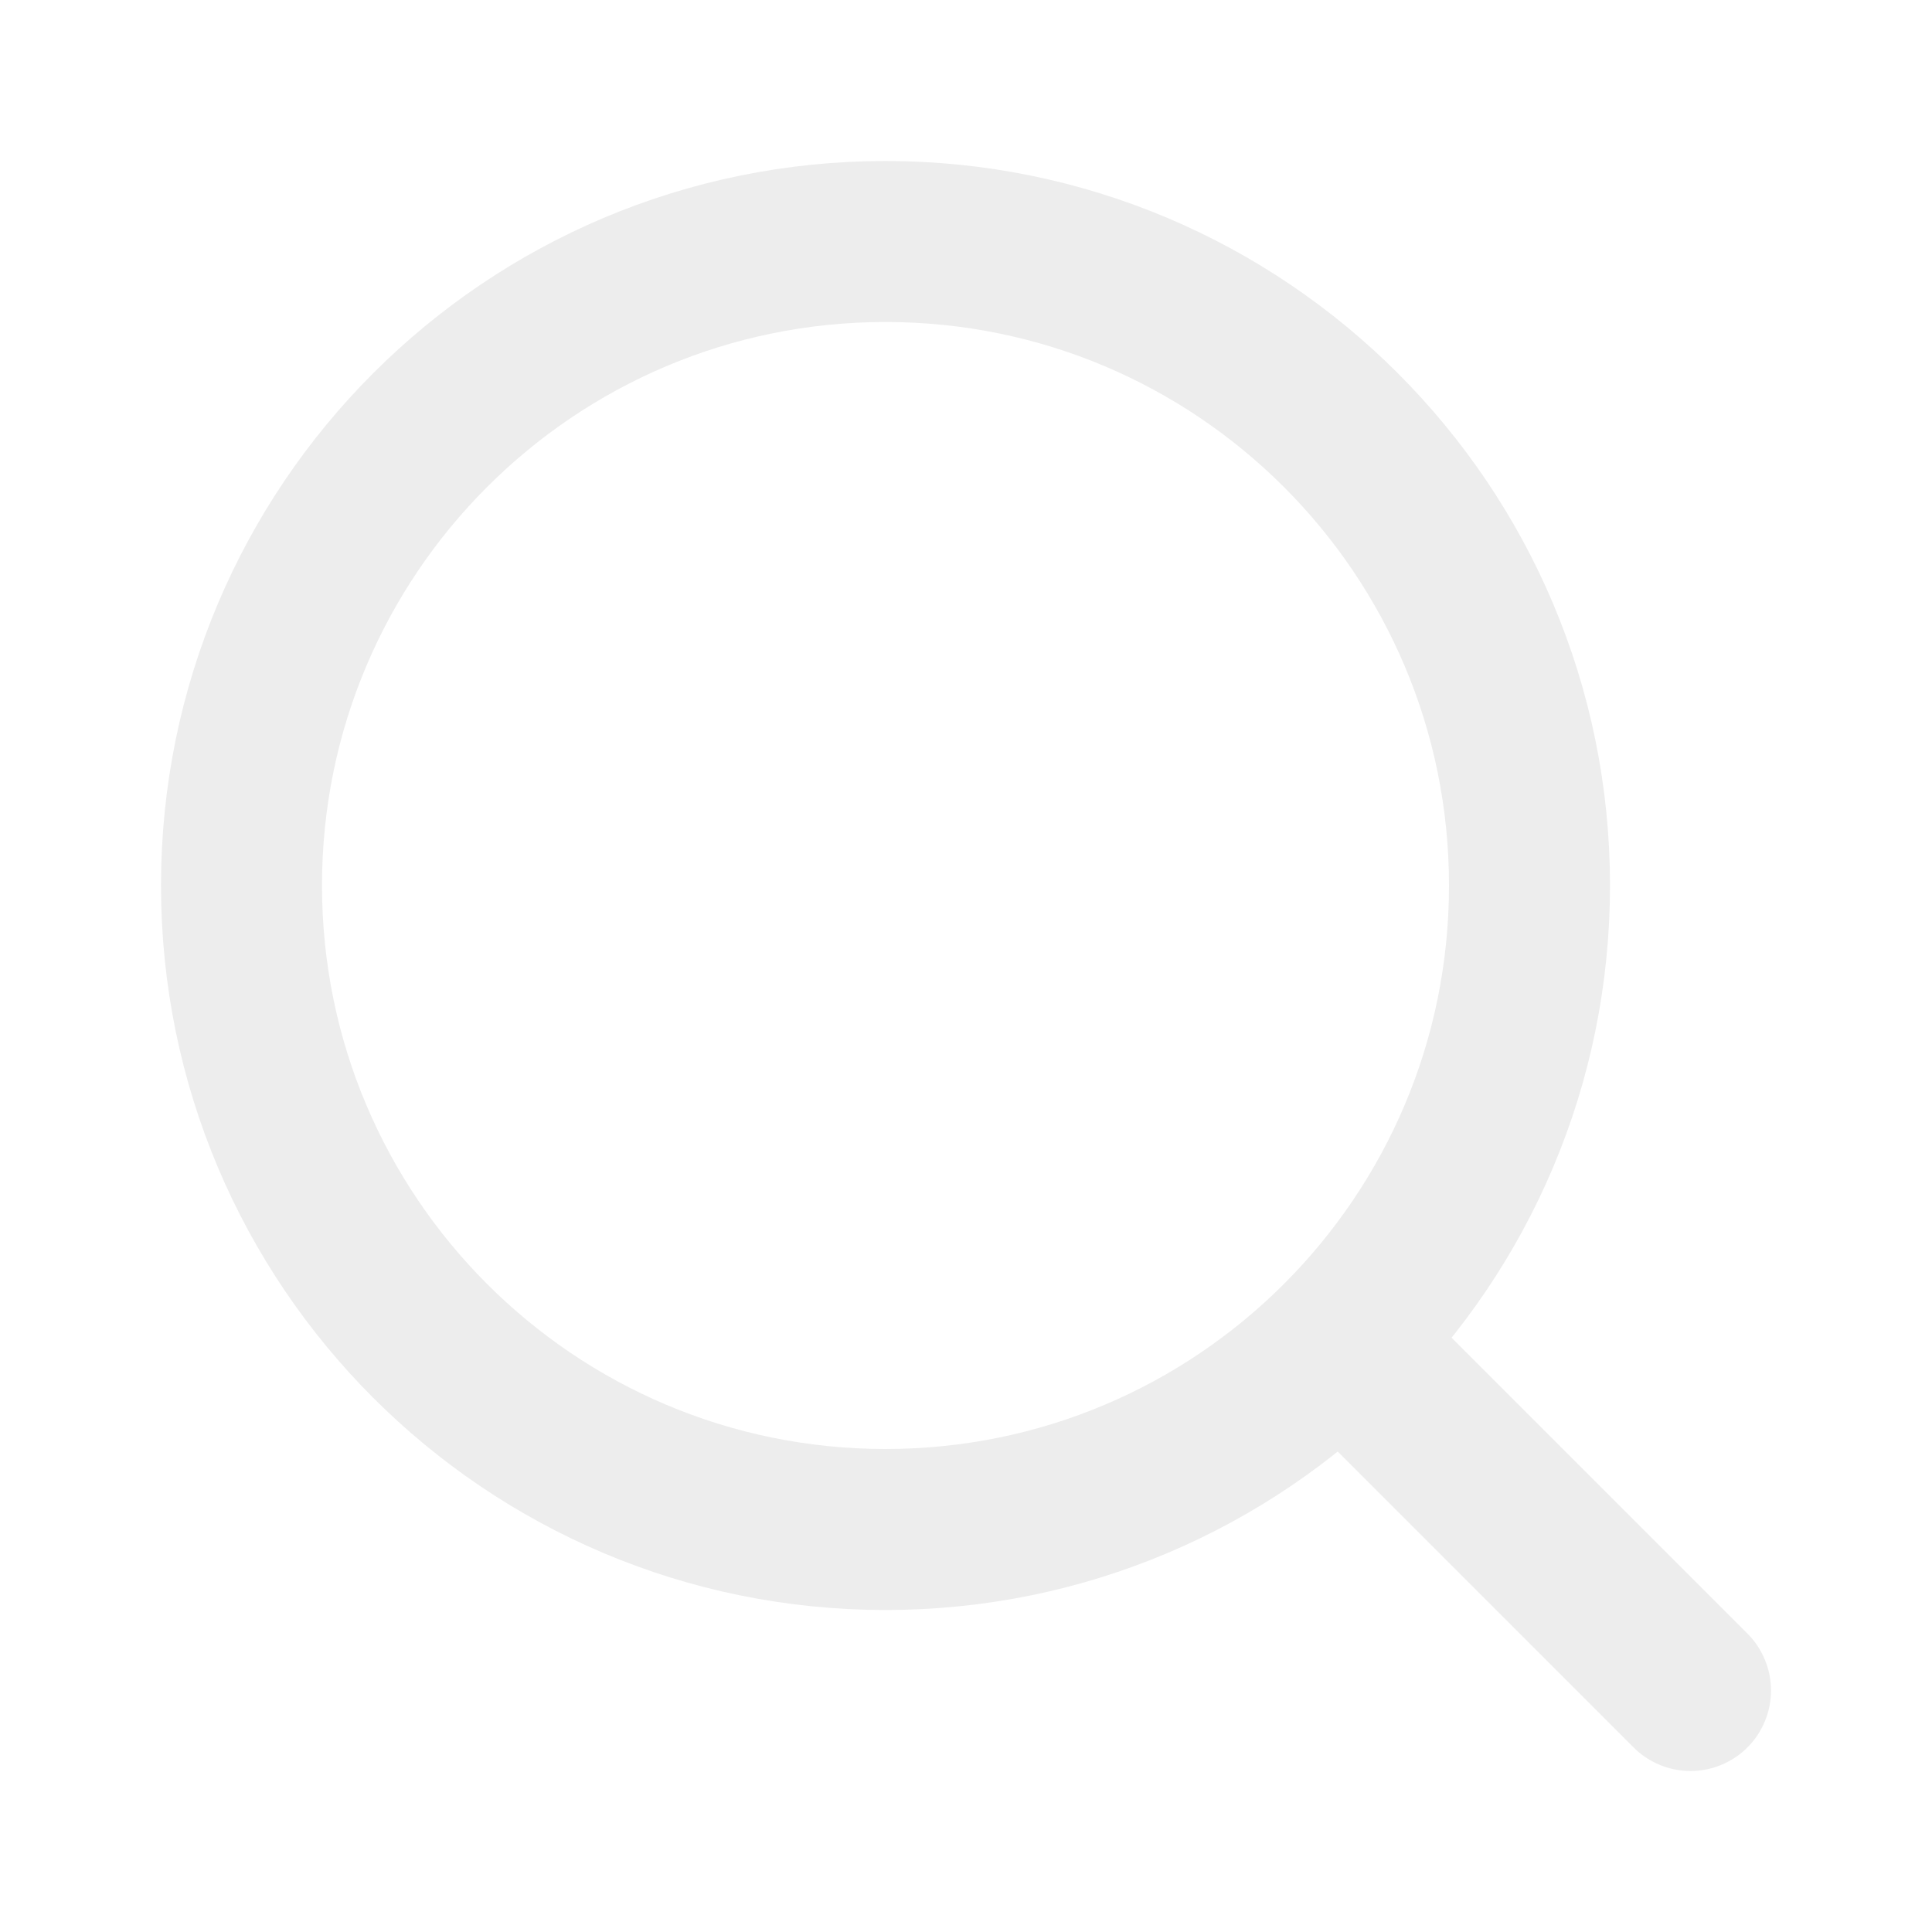
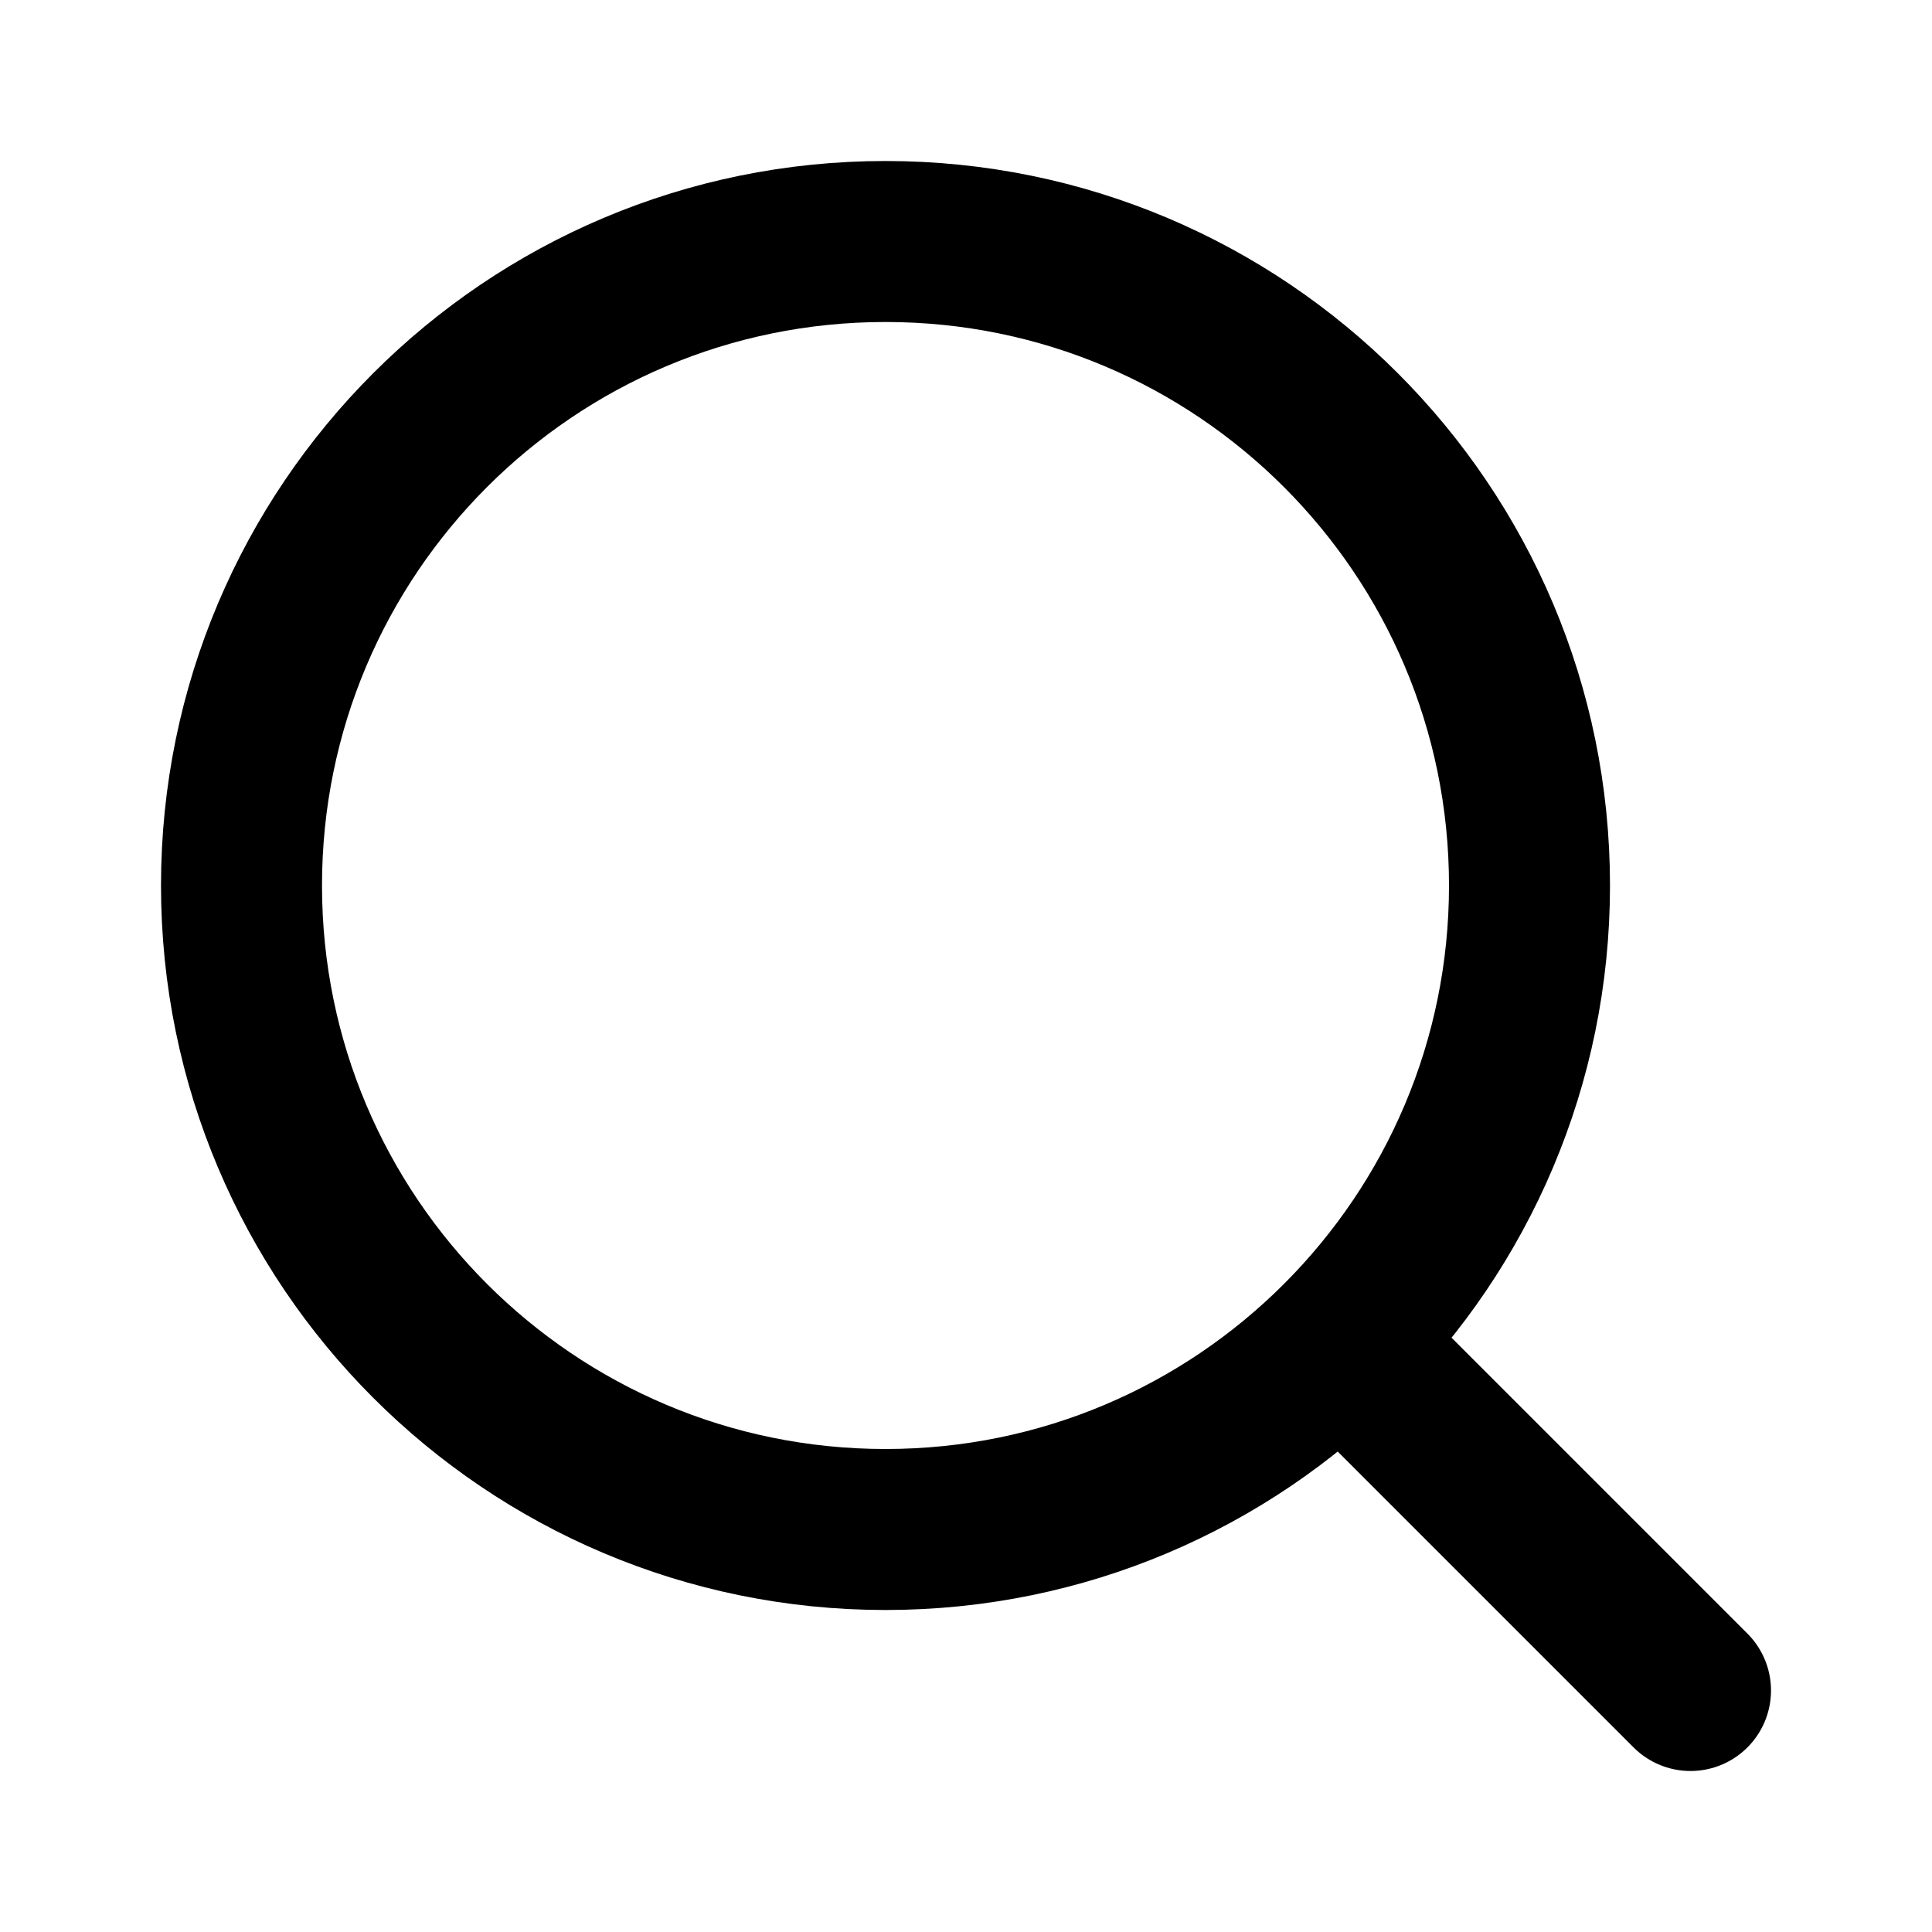
- <svg xmlns="http://www.w3.org/2000/svg" width="24" height="24" viewBox="0 0 24 24" fill="none" stroke="#ededed" stroke-width="2" stroke-linecap="round" stroke-linejoin="round" class="lucide lucide-search-icon lucide-search">
+ <svg xmlns="http://www.w3.org/2000/svg" width="24" height="24" viewBox="0 0 24 24" fill="none" stroke="currentColor" stroke-width="2" stroke-linecap="round" stroke-linejoin="round" class="lucide lucide-search-icon lucide-search">
  <path d="m21 21-4.34-4.34" />
  <circle cx="11" cy="11" r="8" />
</svg>
